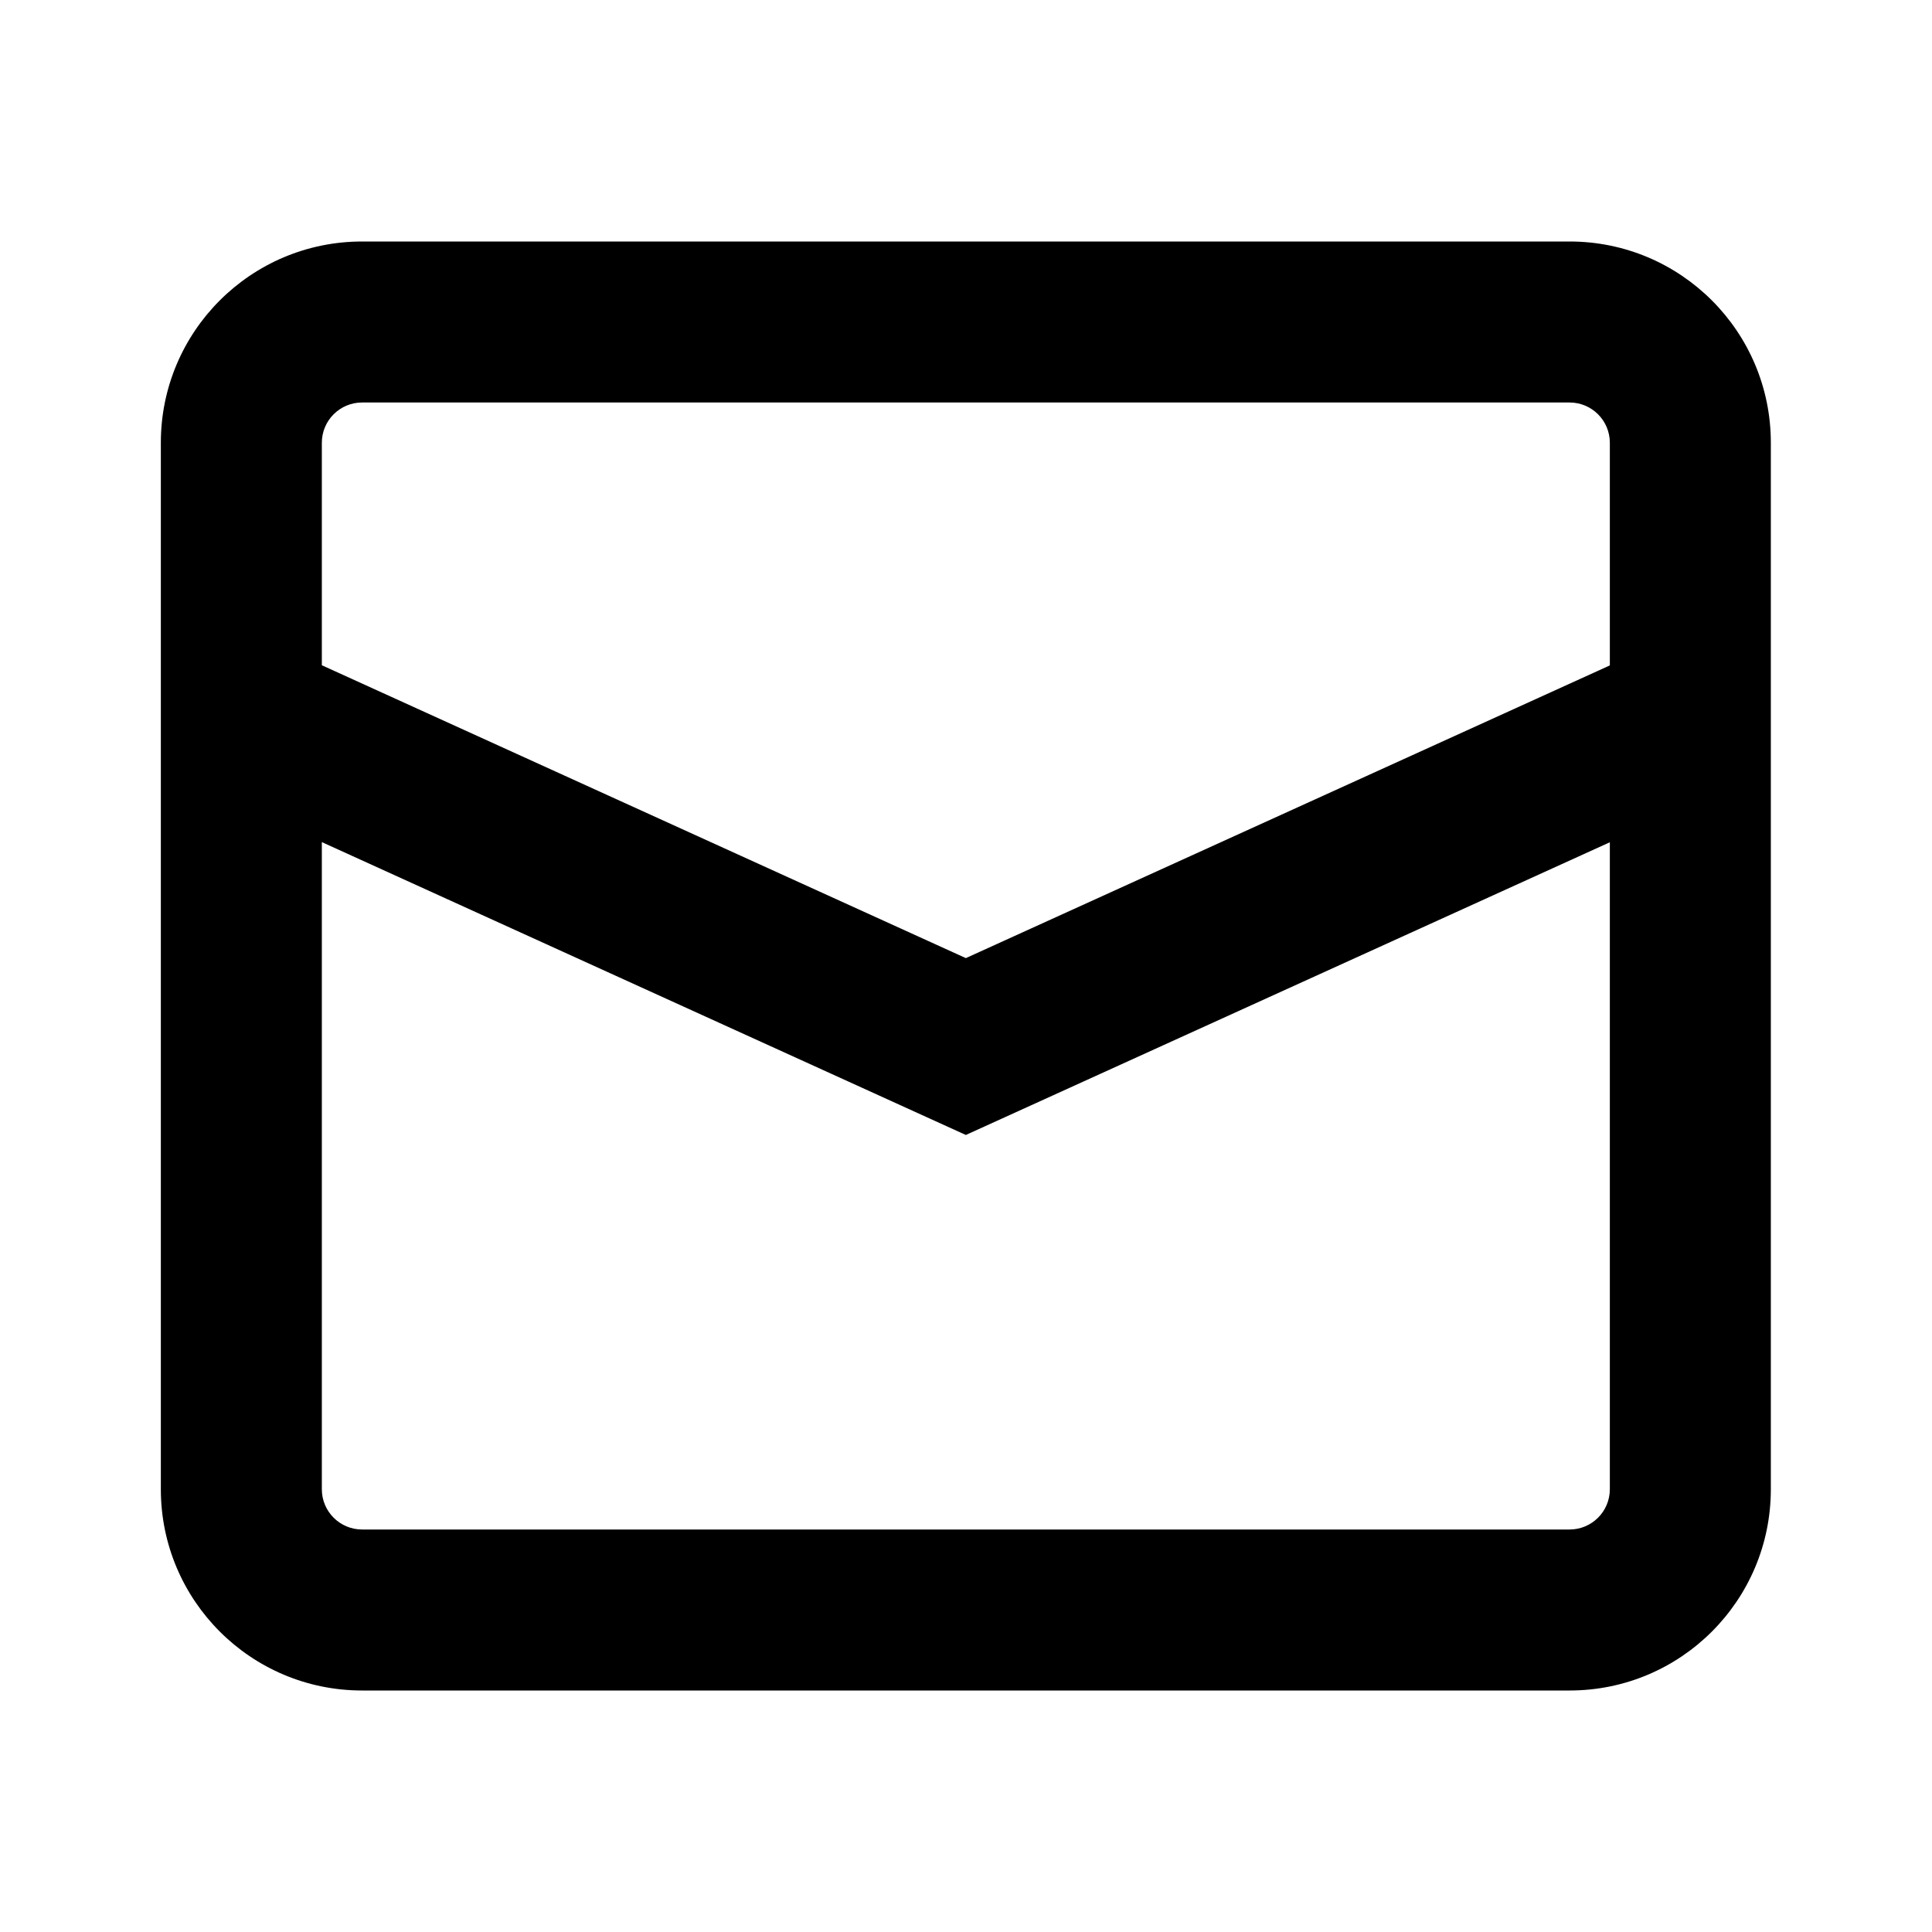
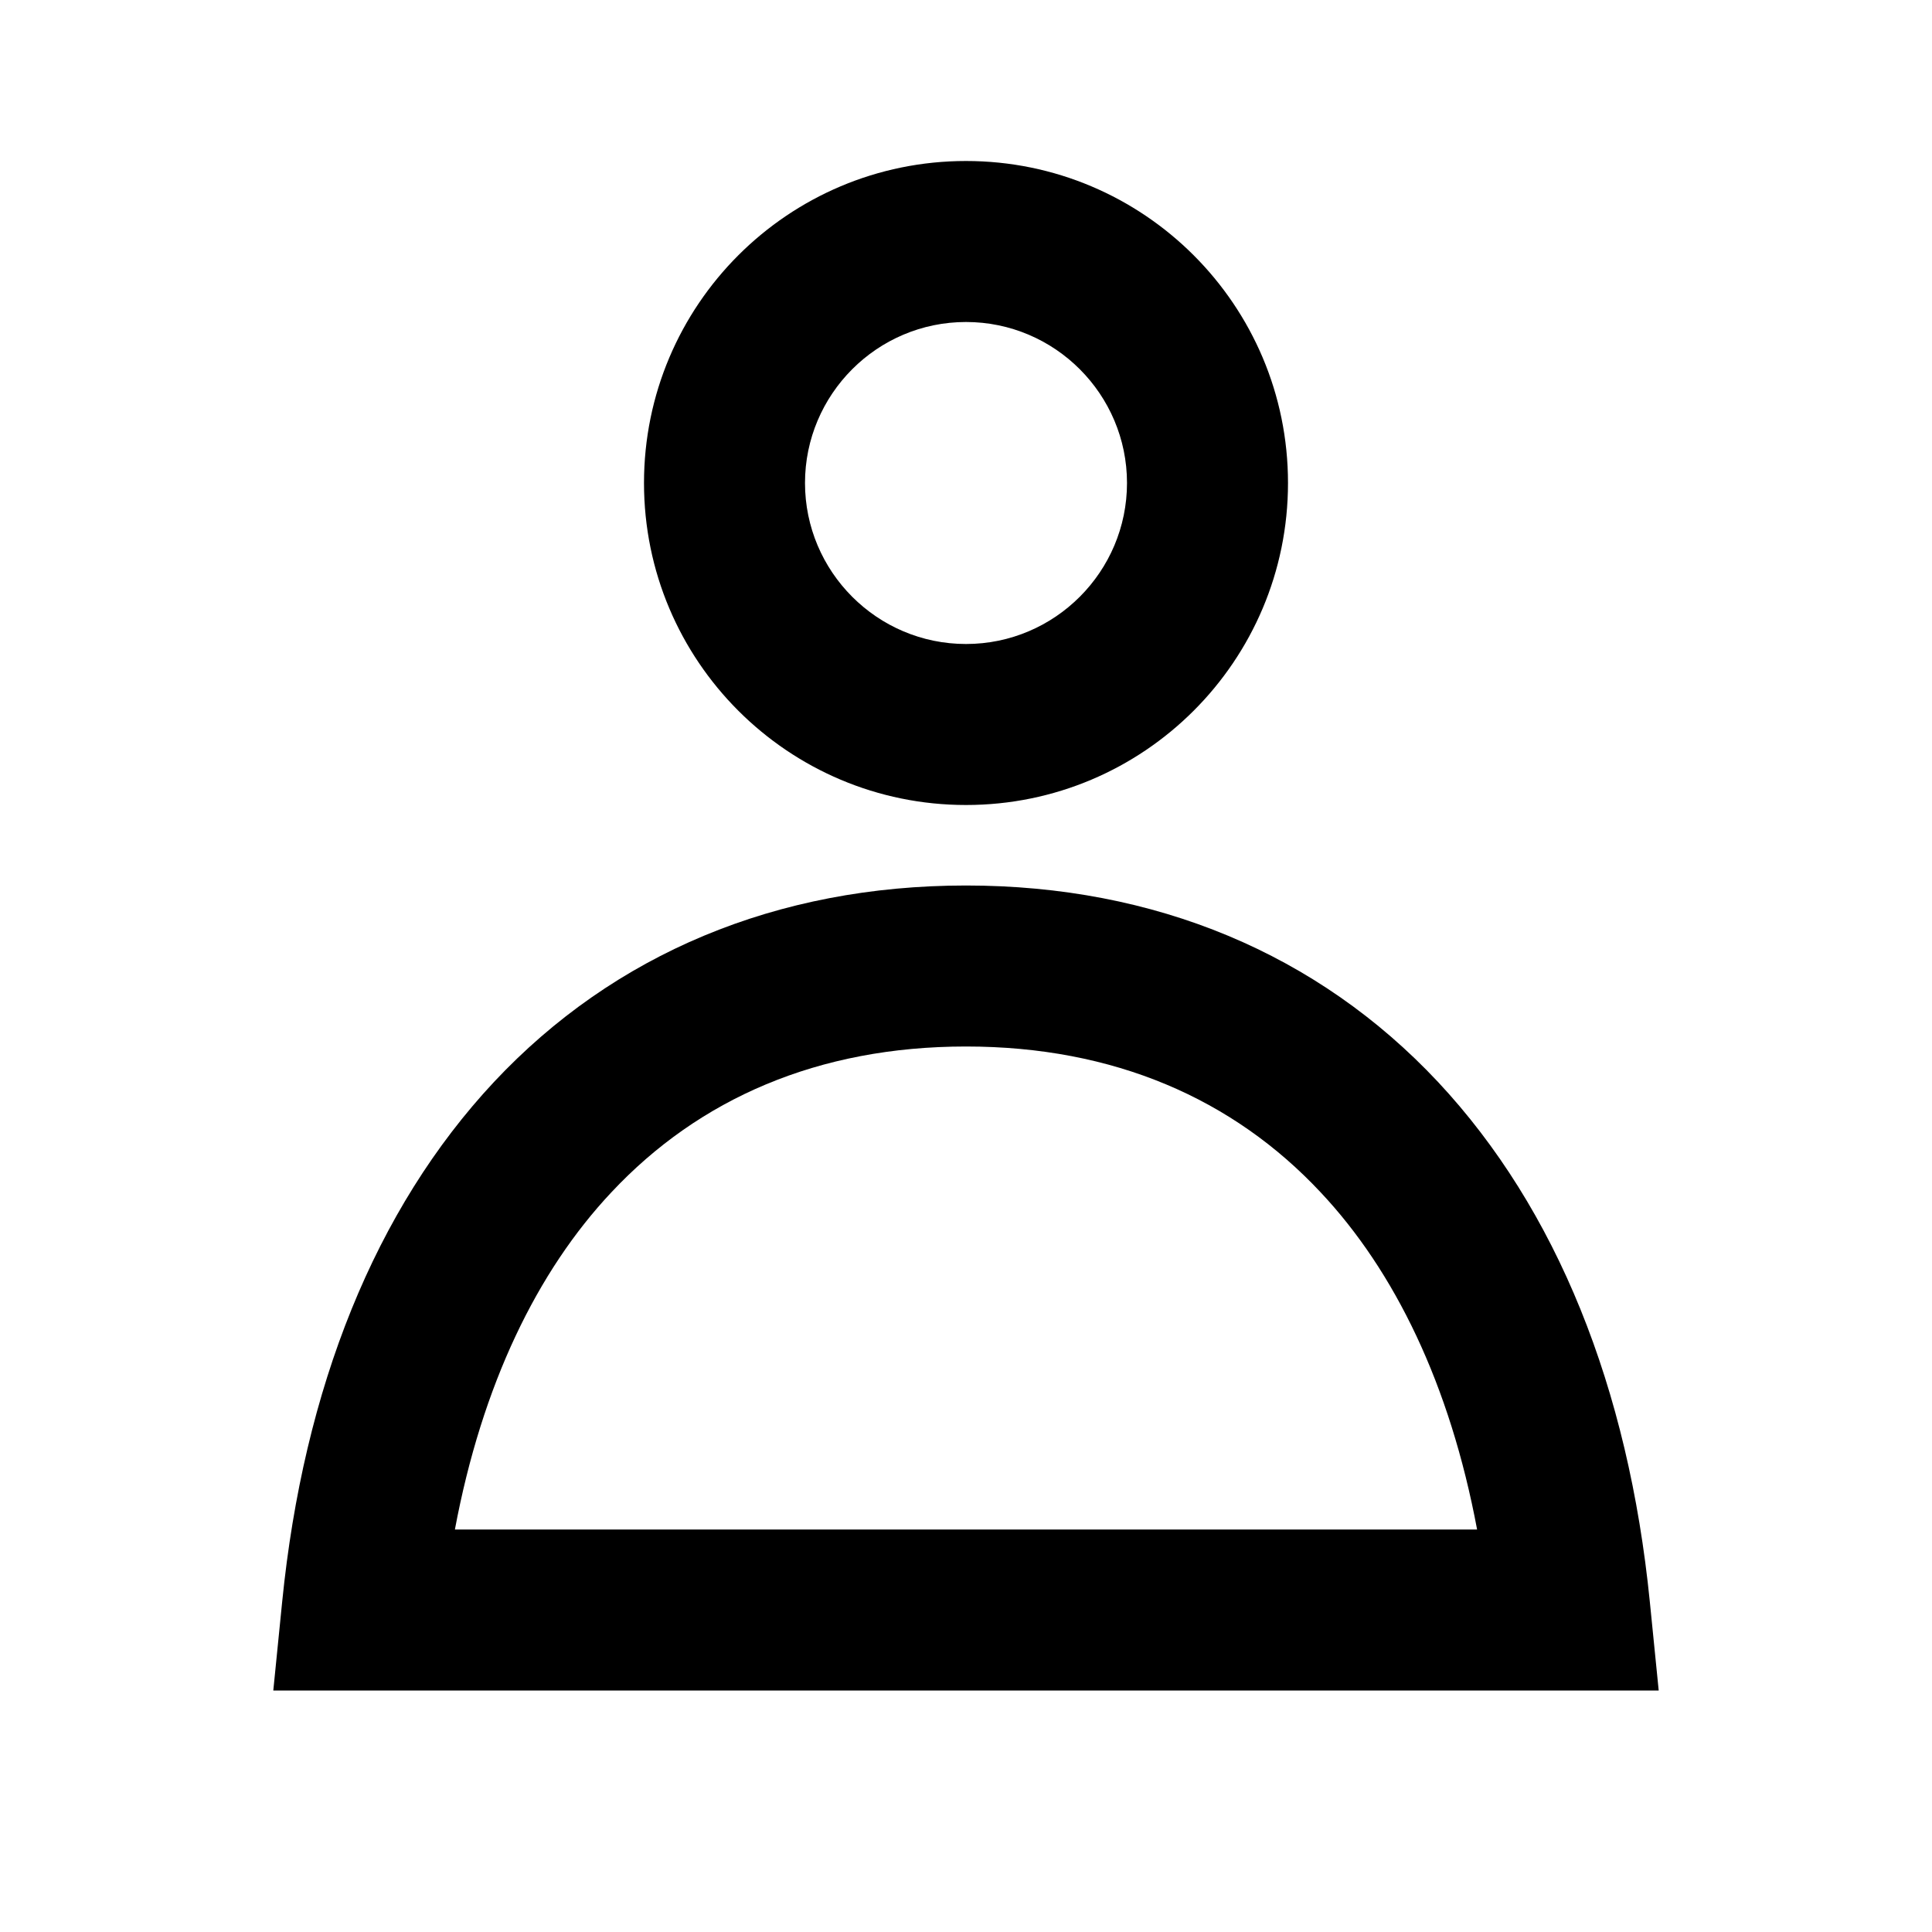
- <svg viewBox="0 0 24 24" aria-hidden="true" class="r-4qtqp9 r-yyyyoo r-dnmrzs r-bnwqim r-1plcrui r-lrvibr r-18jsvk2 r-lwhw9o r-cnnz9e">
+ <svg xmlns="http://www.w3.org/2000/svg" viewBox="0 0 24 24" aria-hidden="true" class="r-4qtqp9 r-yyyyoo r-dnmrzs r-bnwqim r-1plcrui r-lrvibr r-18jsvk2 r-lwhw9o r-cnnz9e">
  <g>
-     <path d="M1.998 5.5c0-1.381 1.119-2.5 2.5-2.5h15c1.381 0 2.5 1.119 2.5 2.5v13c0 1.381-1.119 2.5-2.5 2.5h-15c-1.381 0-2.5-1.119-2.5-2.5v-13zm2.5-.5c-.276 0-.5.224-.5.5v2.764l8 3.638 8-3.636V5.5c0-.276-.224-.5-.5-.5h-15zm15.5 5.463l-8 3.636-8-3.638V18.5c0 .276.224.5.5.5h15c.276 0 .5-.224.5-.5v-8.037z" />
+     <path d="M5.651 19h12.698c-.337-1.8-1.023-3.21-1.945-4.19C15.318 13.65 13.838 13 12 13s-3.317.65-4.404 1.81c-.922.98-1.608 2.39-1.945 4.19zm.486-5.56C7.627 11.85 9.648 11 12 11s4.373.85 5.863 2.44c1.477 1.58 2.366 3.8 2.632 6.46l.11 1.1H3.395l.11-1.1c.266-2.66 1.155-4.88 2.632-6.46zM12 4c-1.105 0-2 .9-2 2s.895 2 2 2 2-.9 2-2-.895-2-2-2zM8 6c0-2.21 1.791-4 4-4s4 1.79 4 4-1.791 4-4 4-4-1.79-4-4z" />
  </g>
</svg>
